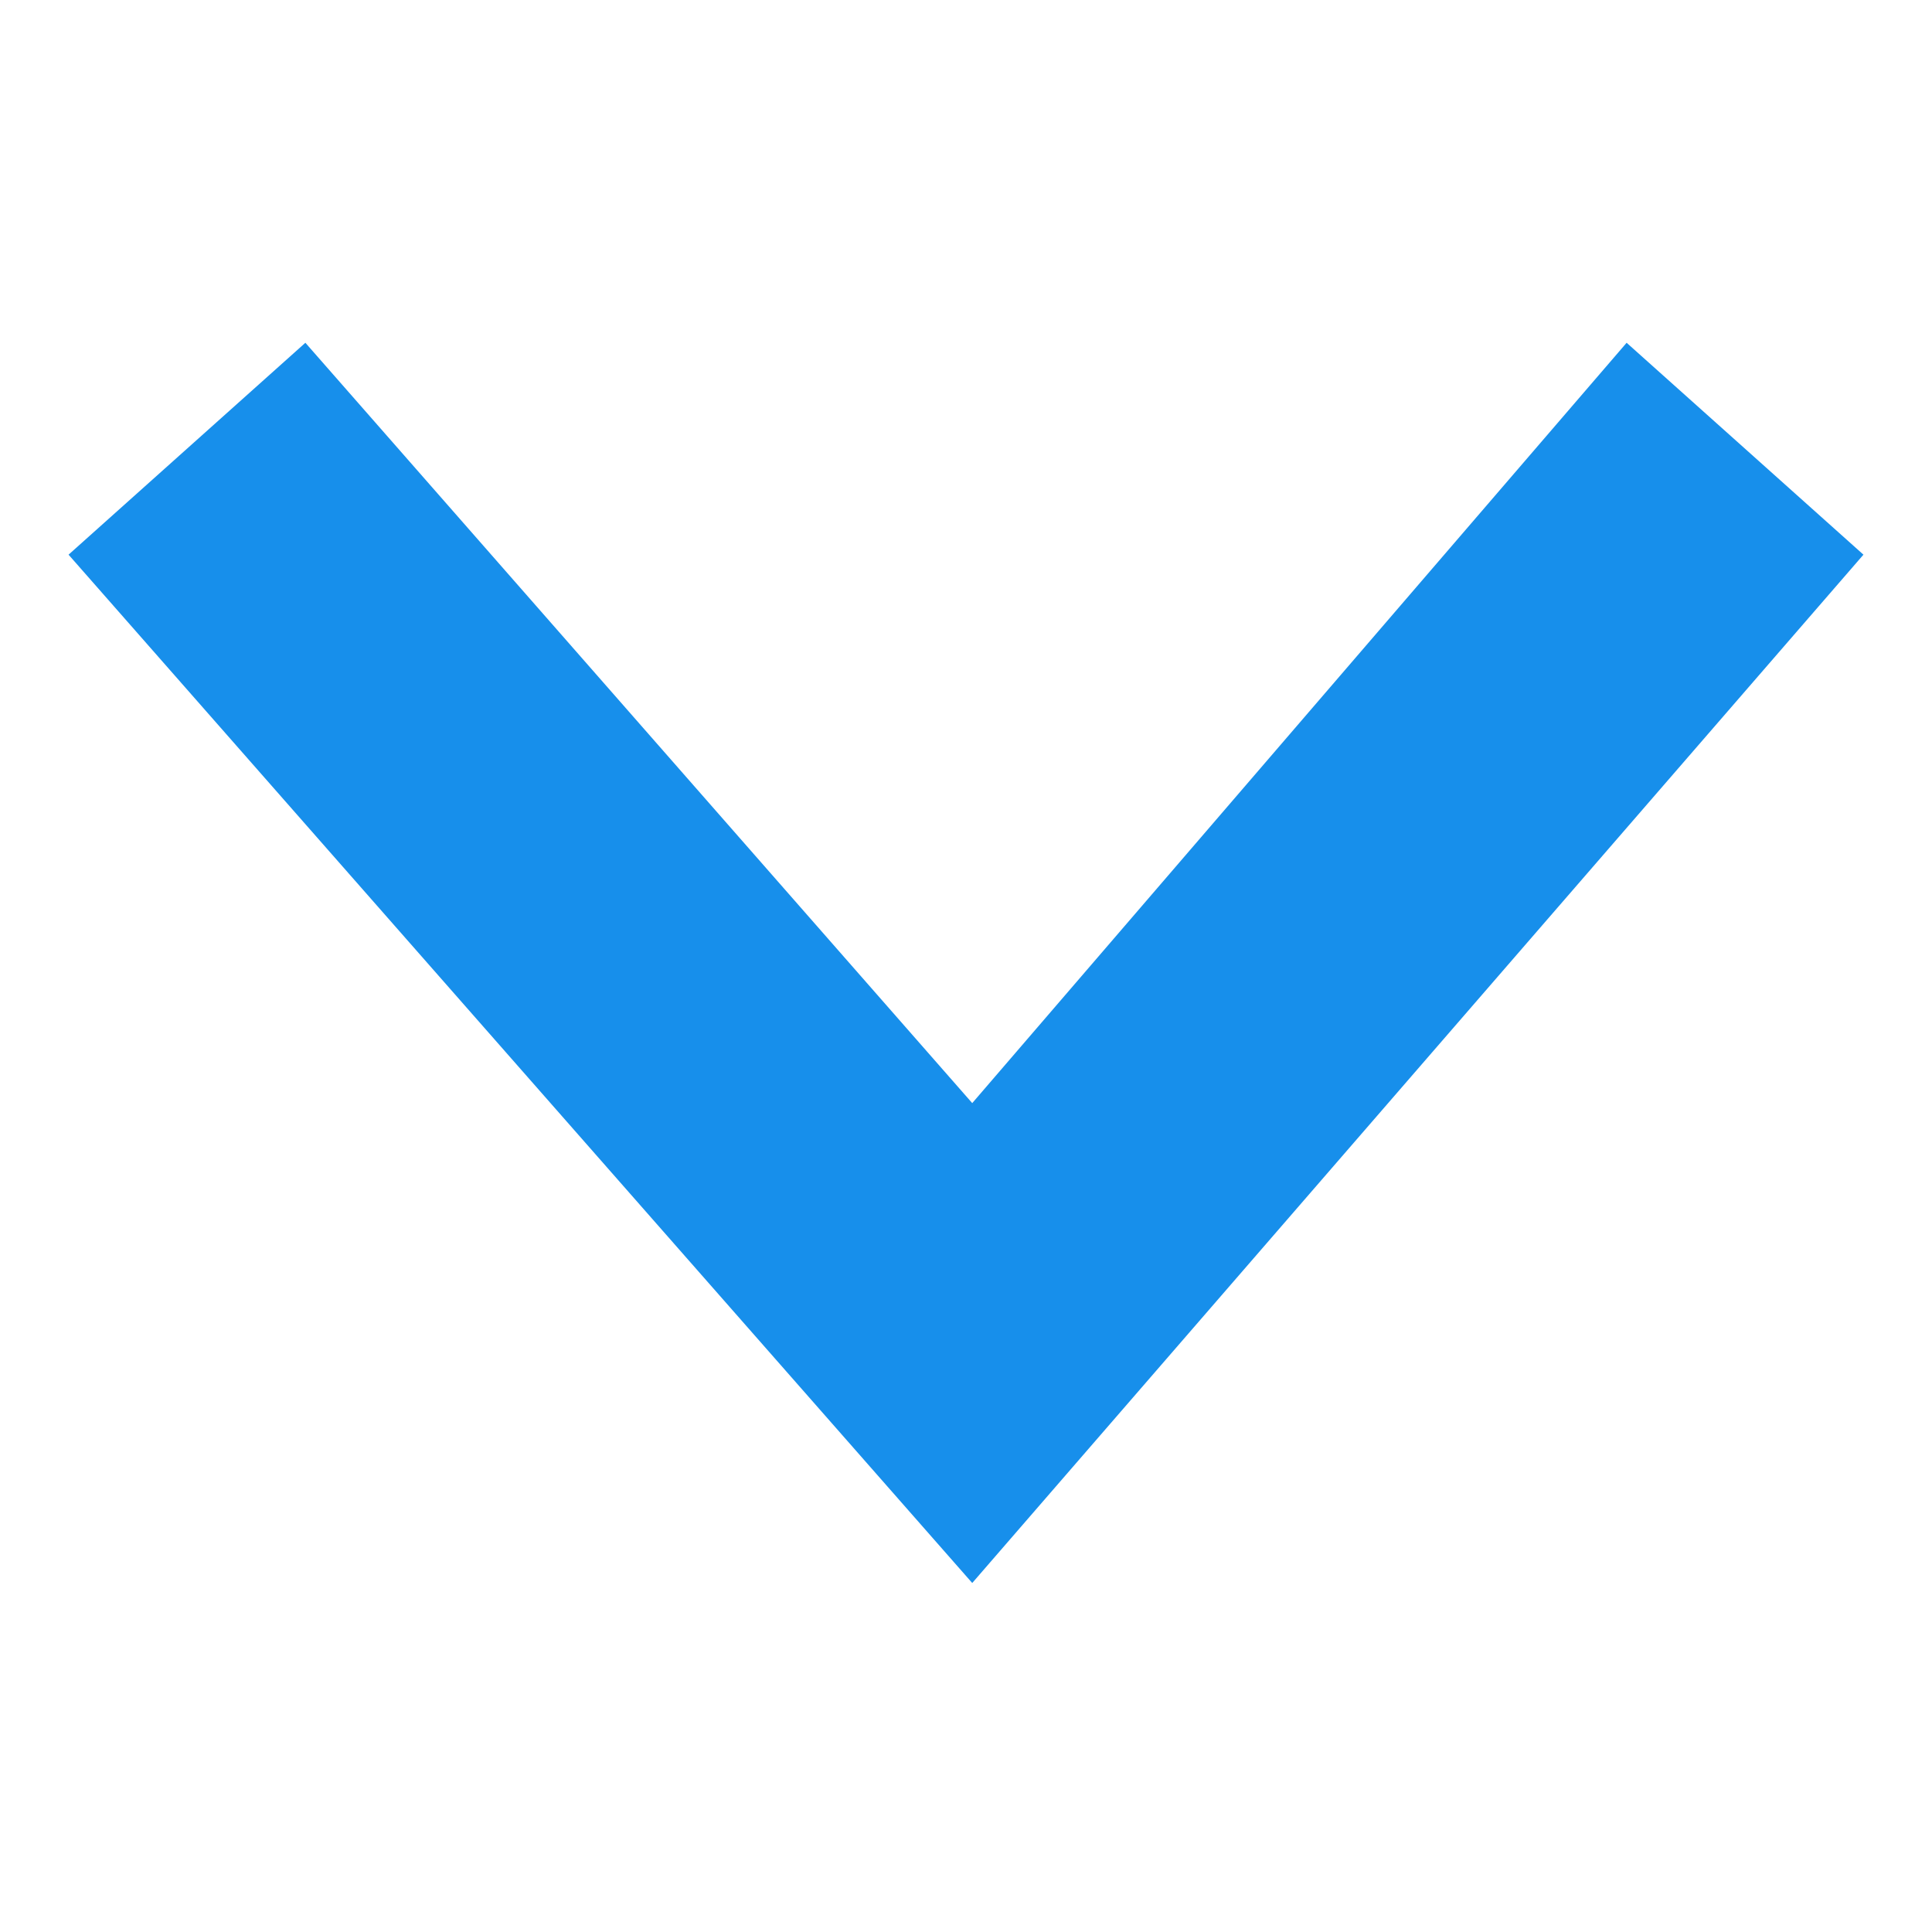
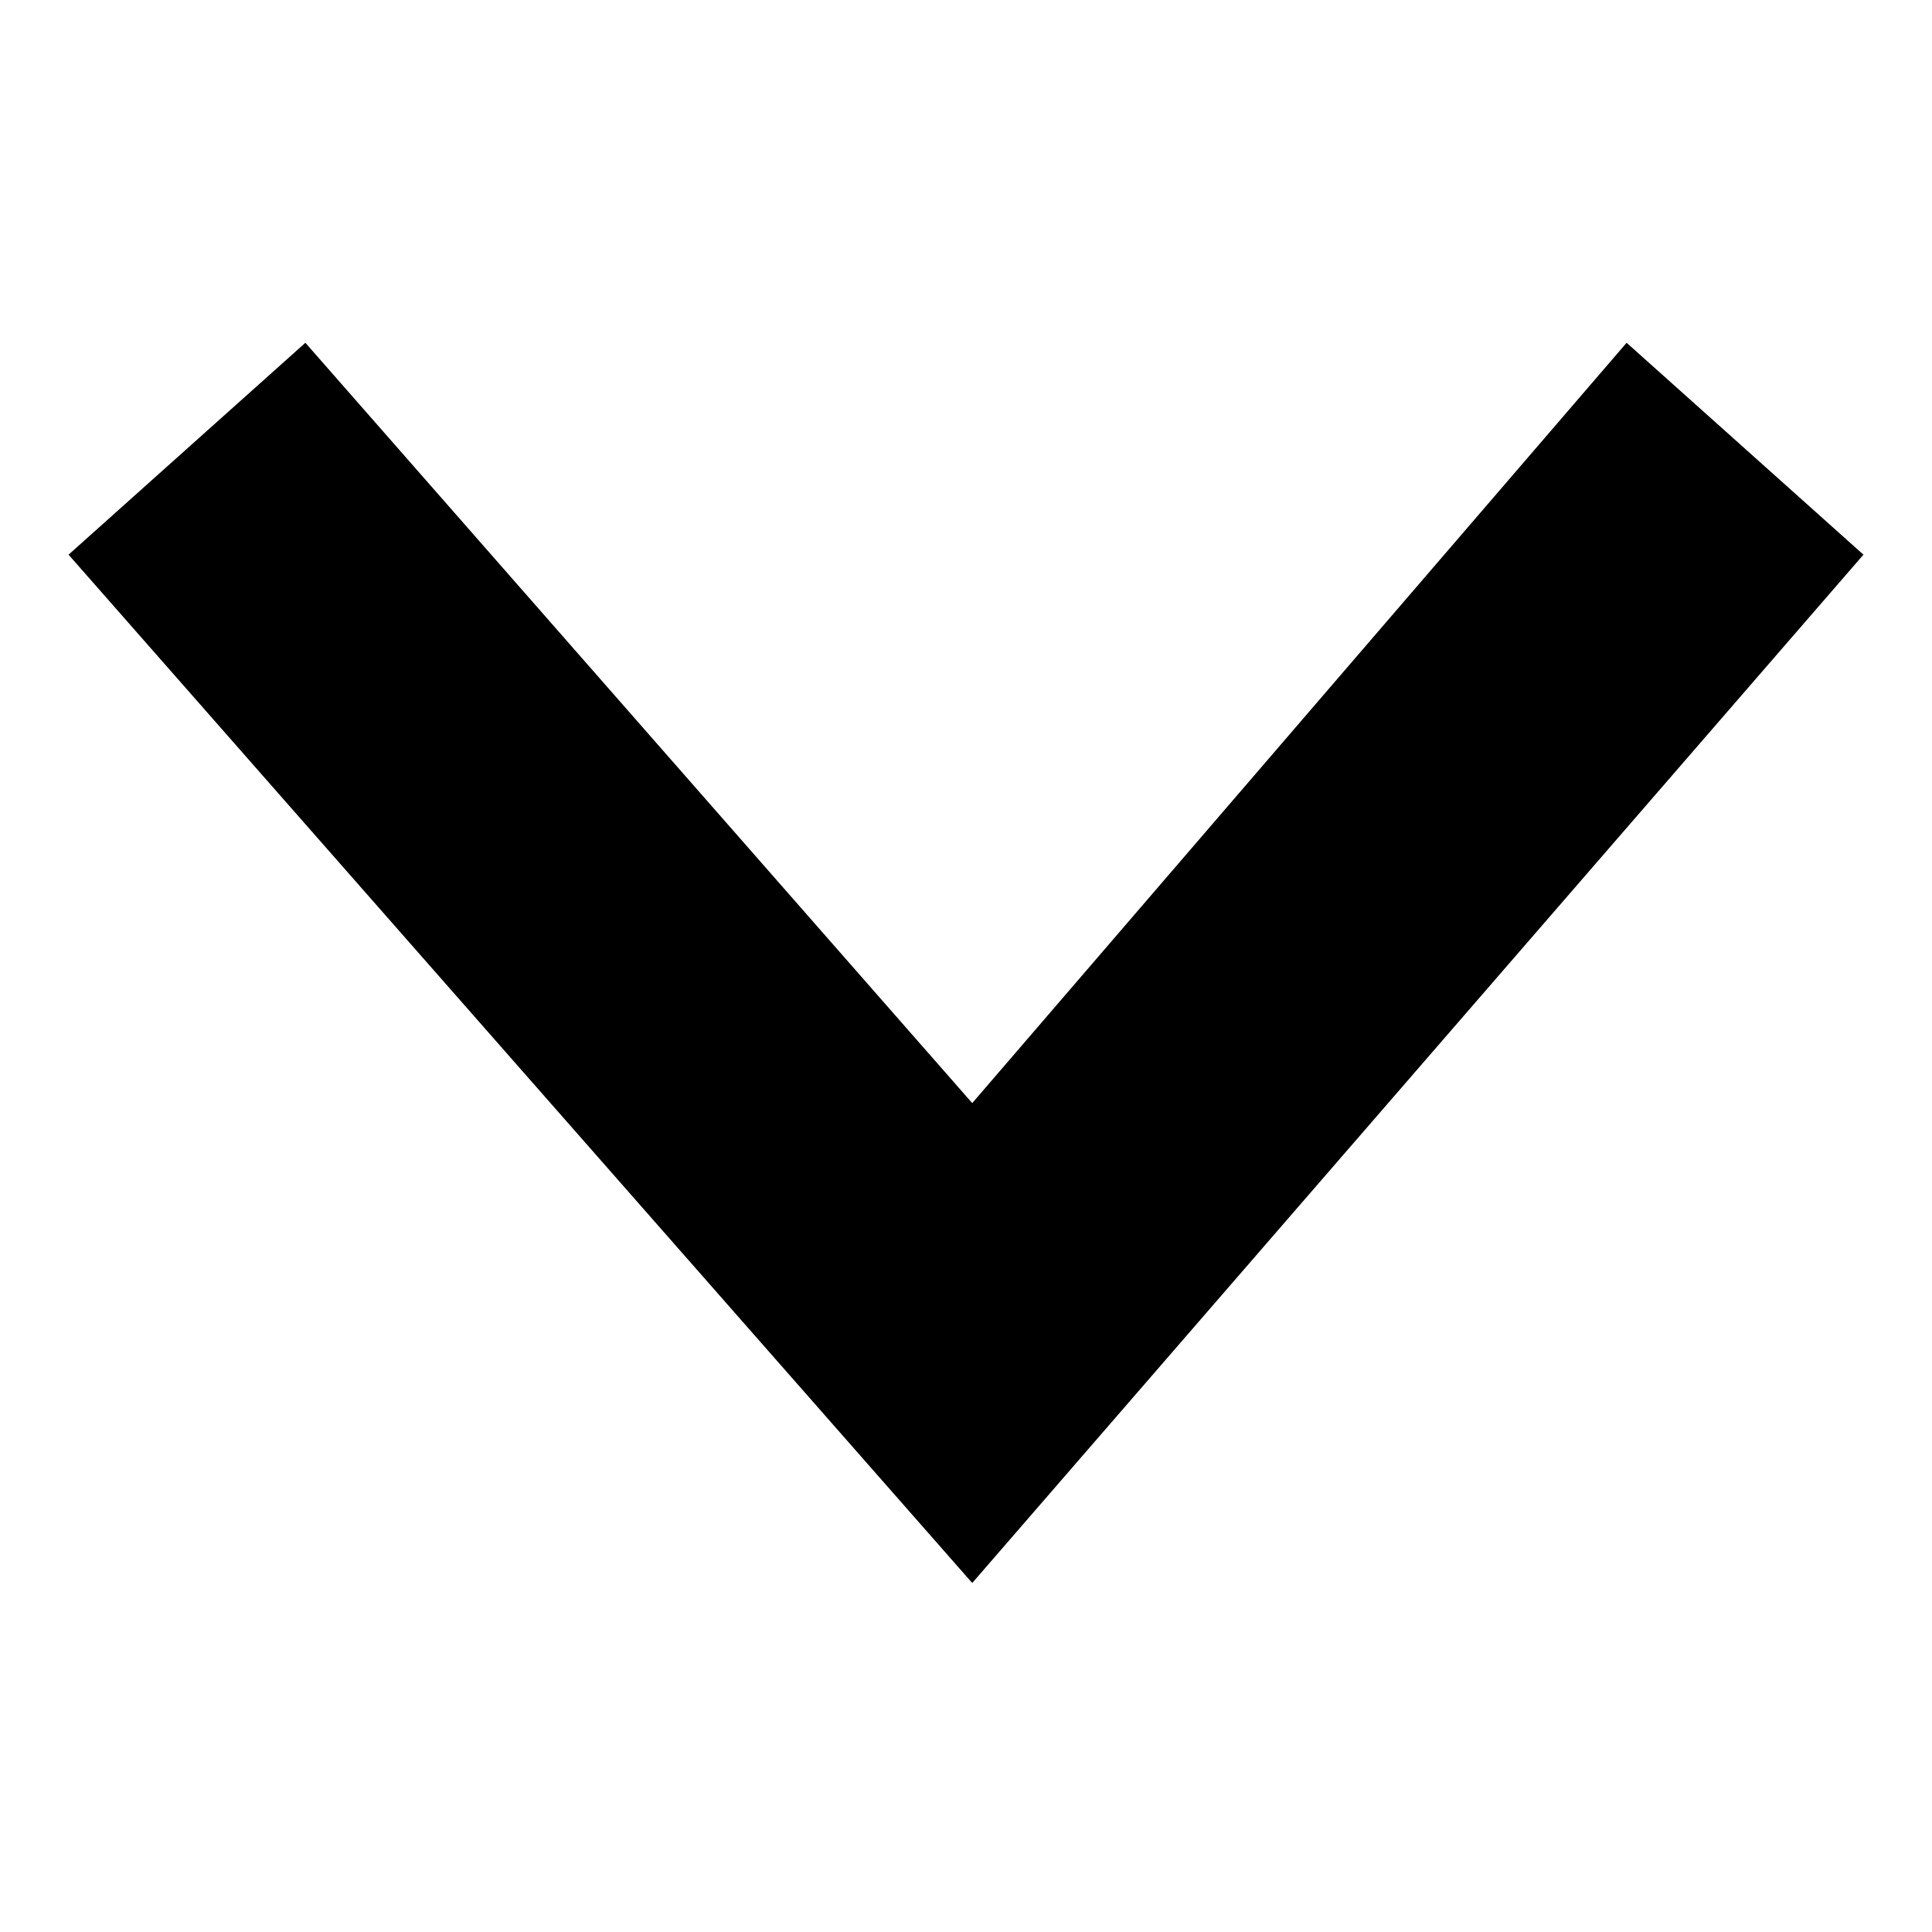
- <svg xmlns="http://www.w3.org/2000/svg" version="1.1" id="Layer_1" x="0px" y="0px" viewBox="0 0 31 31" style="enable-background:new 0 0 31 31;" xml:space="preserve">
-   <style type="text/css">
- 	.st0{fill:#178FEB;}
- </style>
+ <svg xmlns="http://www.w3.org/2000/svg" version="1.1" id="Layer_1" x="0px" y="0px" viewBox="0 0 31 31" xml:space="preserve">
  <g>
    <polygon class="st0" points="15.6,25.4 29.9,8.9 26.1,5.5 15.6,17.7 4.9,5.5 1.1,8.9  " />
  </g>
</svg>
